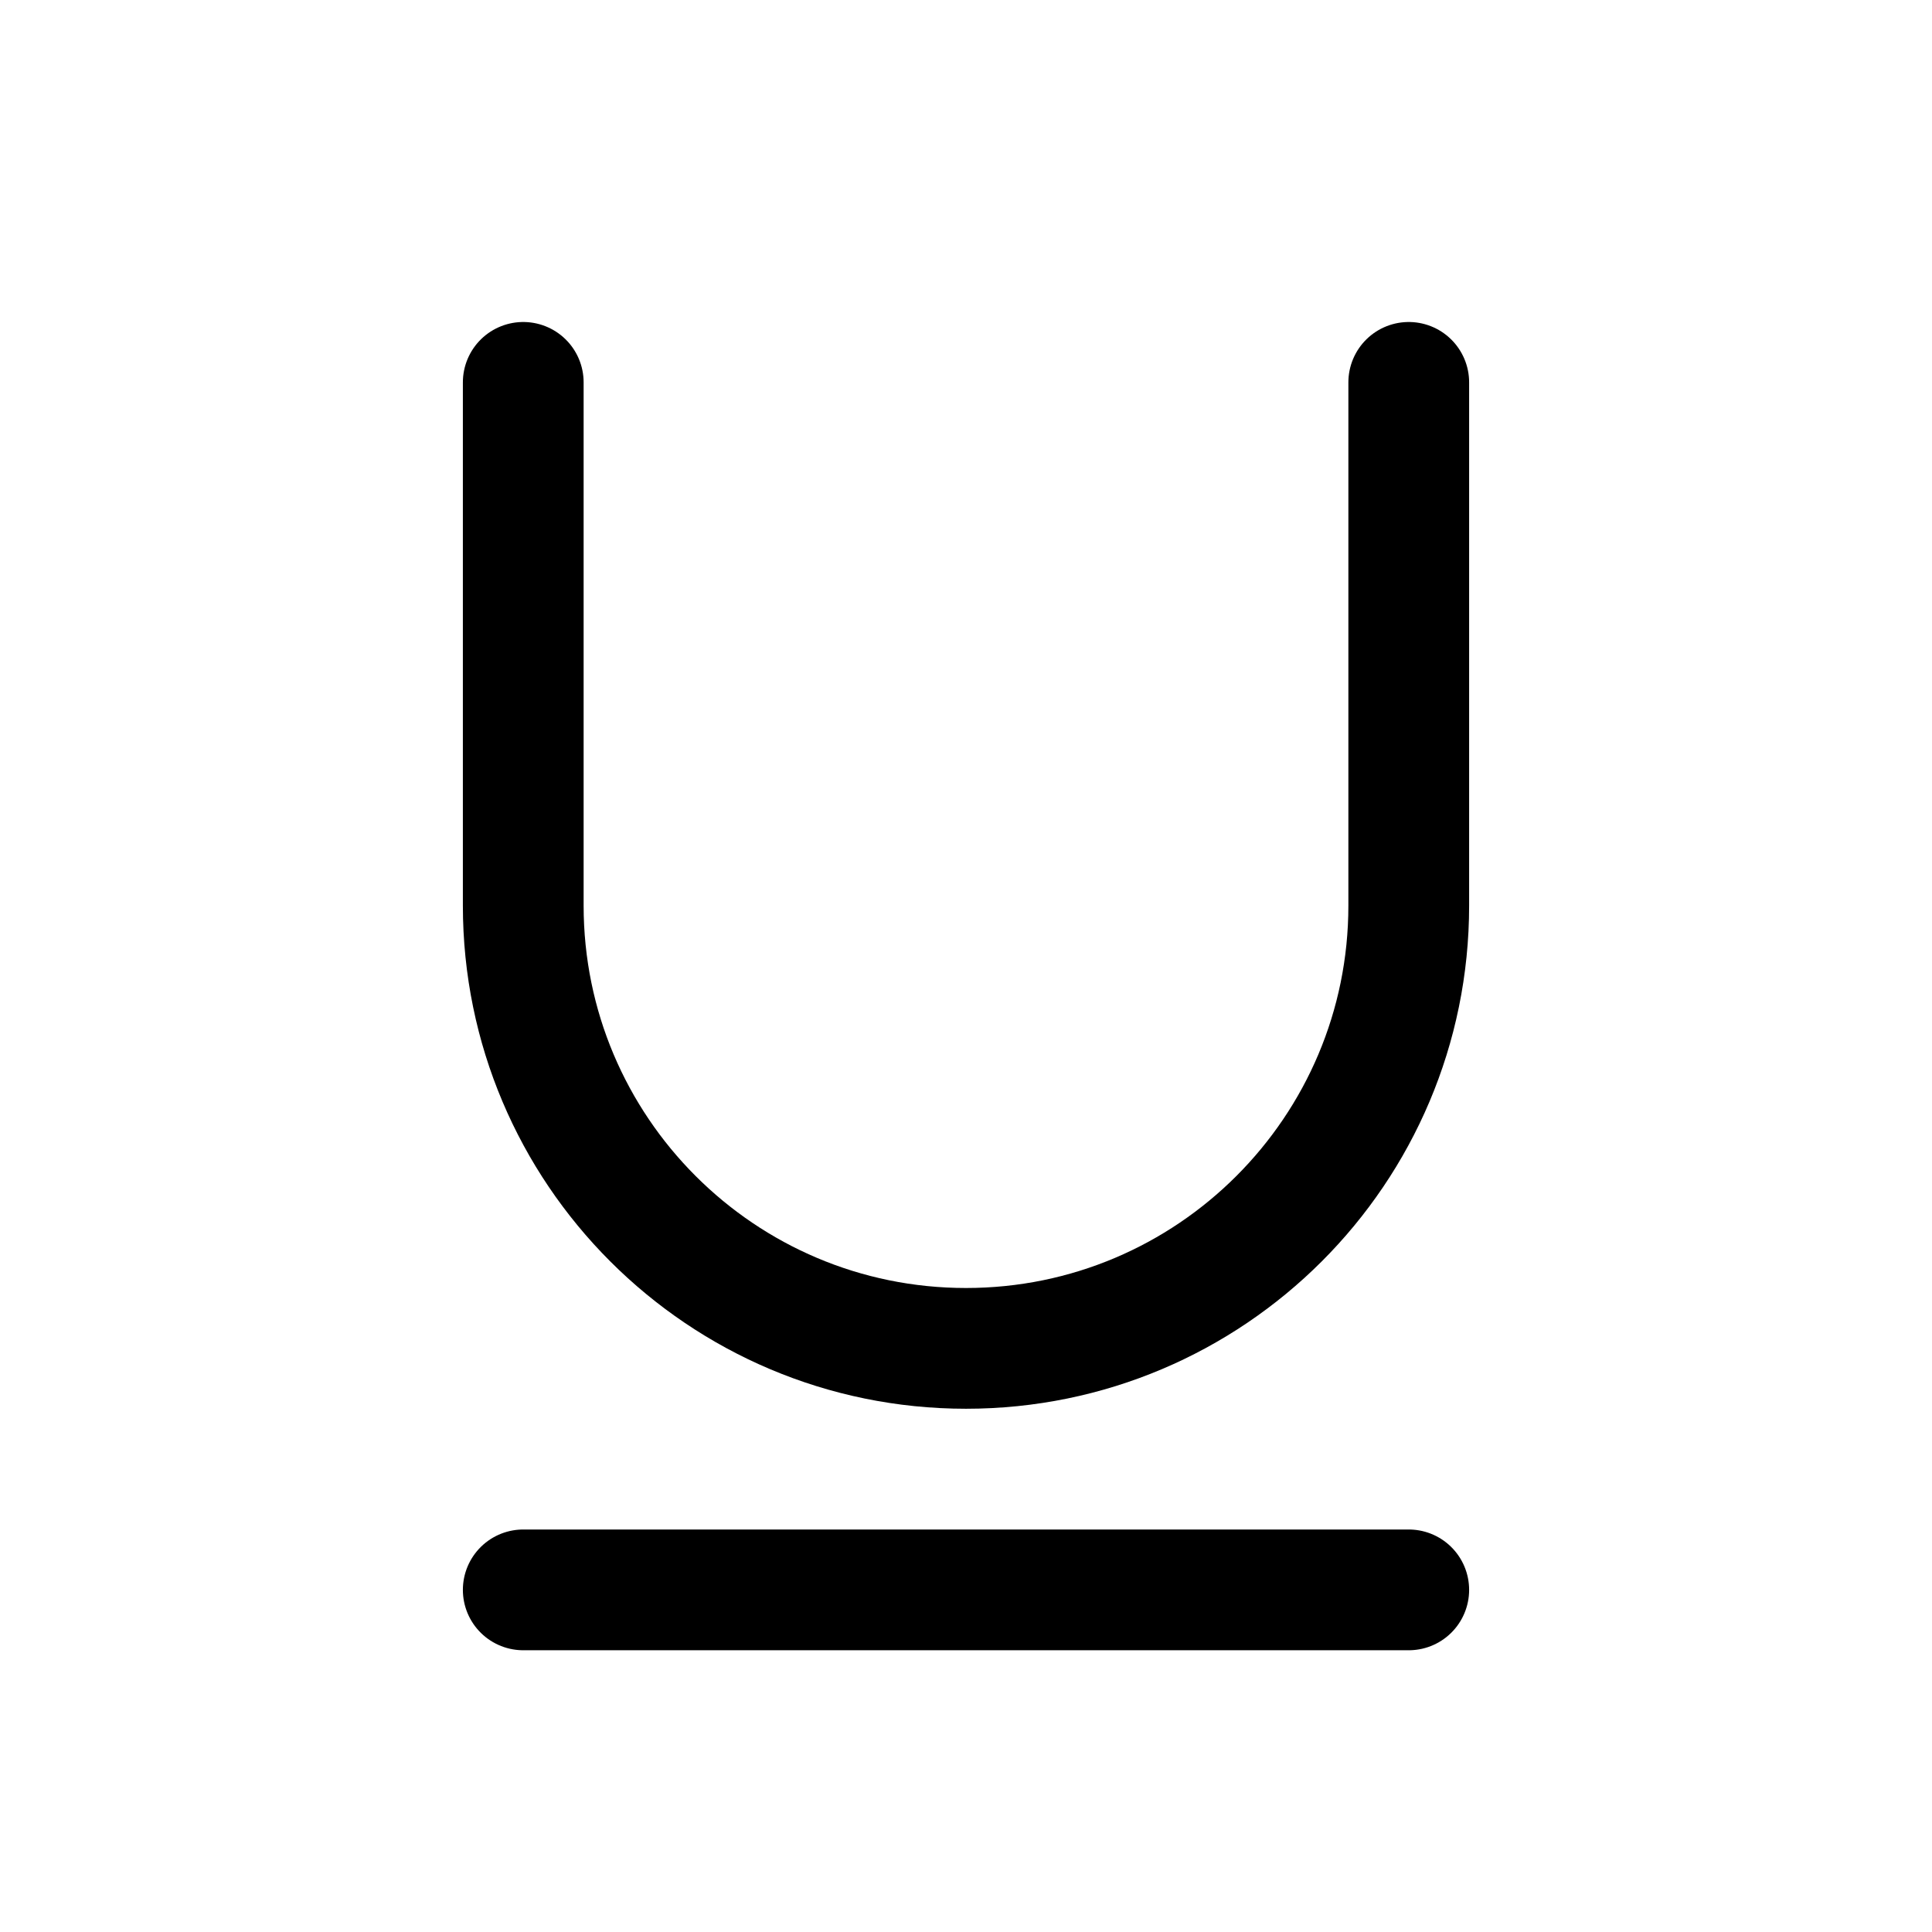
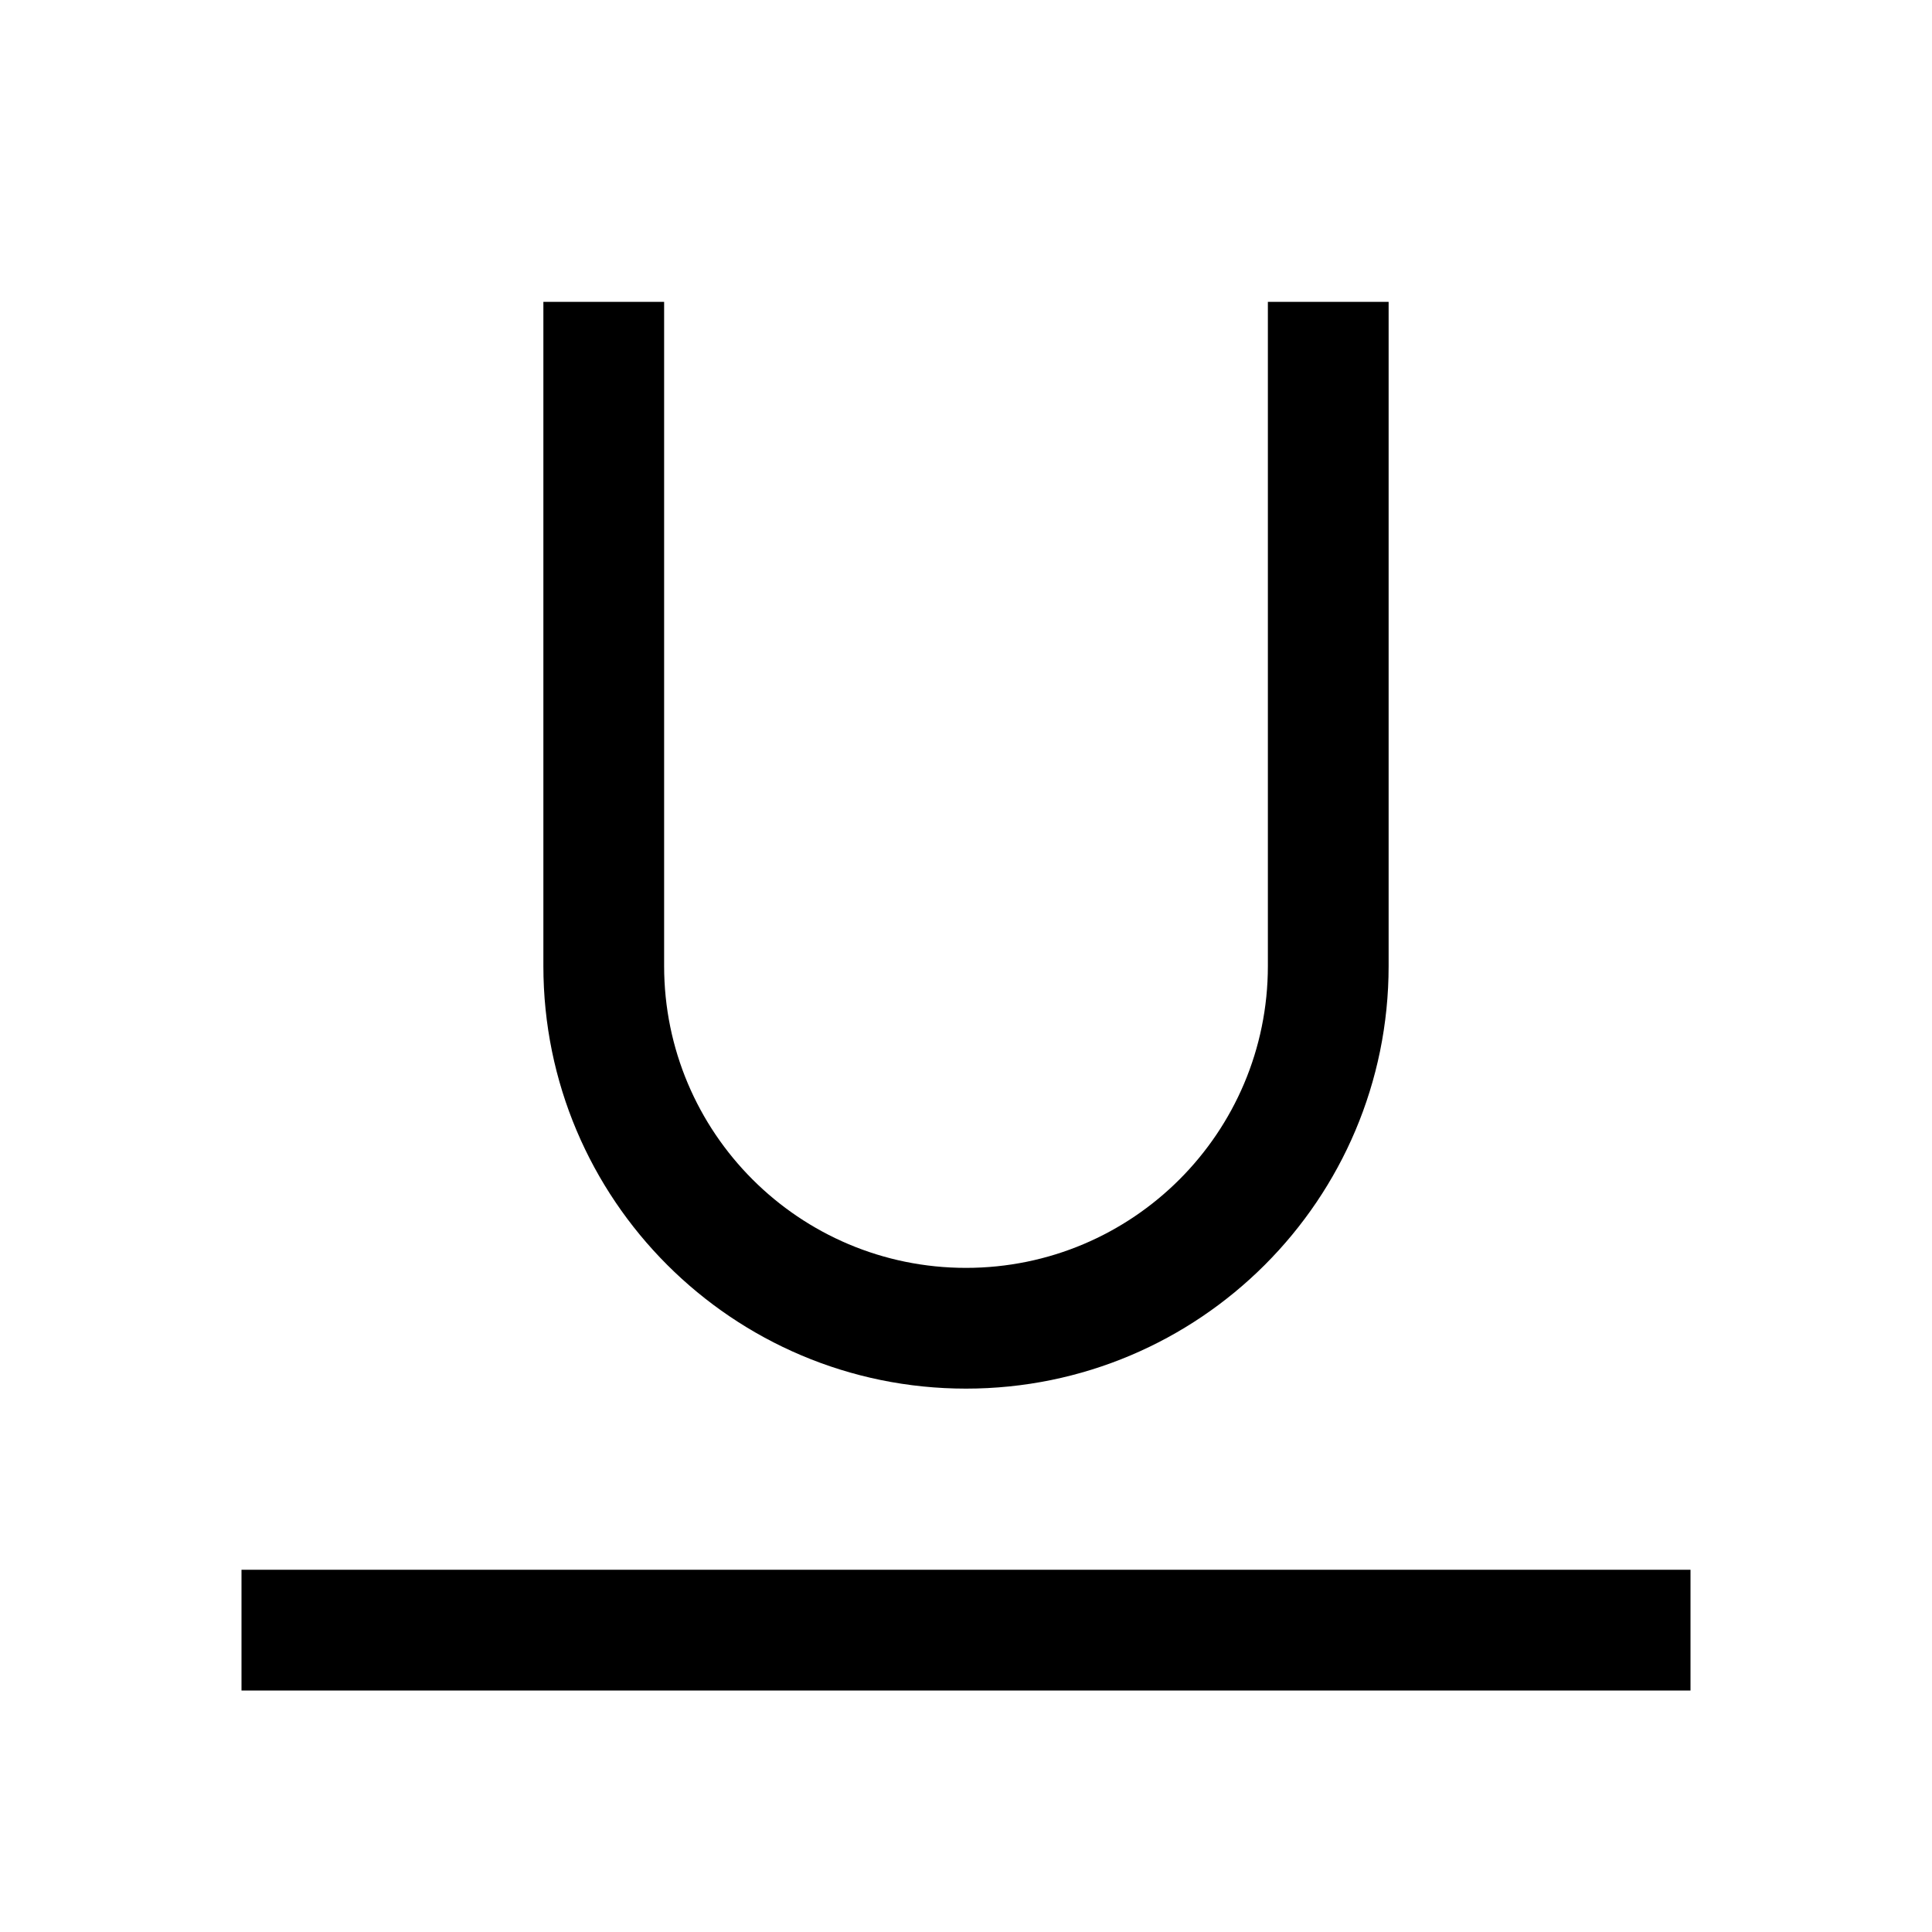
- <svg xmlns="http://www.w3.org/2000/svg" width="24" height="24" viewBox="0 0 24 24">
-   <path fill="none" stroke="currentColor" stroke-linecap="round" stroke-linejoin="round" stroke-width="1.5" d="M6.5 4.75v6.5a5.5 5.5 0 0 0 5.5 5.5v0a5.5 5.5 0 0 0 5.5-5.5v-6.5m-11 15h11" />
+ <svg xmlns="http://www.w3.org/2000/svg" width="24" height="24" viewBox="0 0 32 32">
+   <path fill="currentColor" d="M4 26h24v2H4zm12-3a7 7 0 0 1-7-7V5h2v11a5 5 0 0 0 10 0V5h2v11a7 7 0 0 1-7 7" />
</svg>
